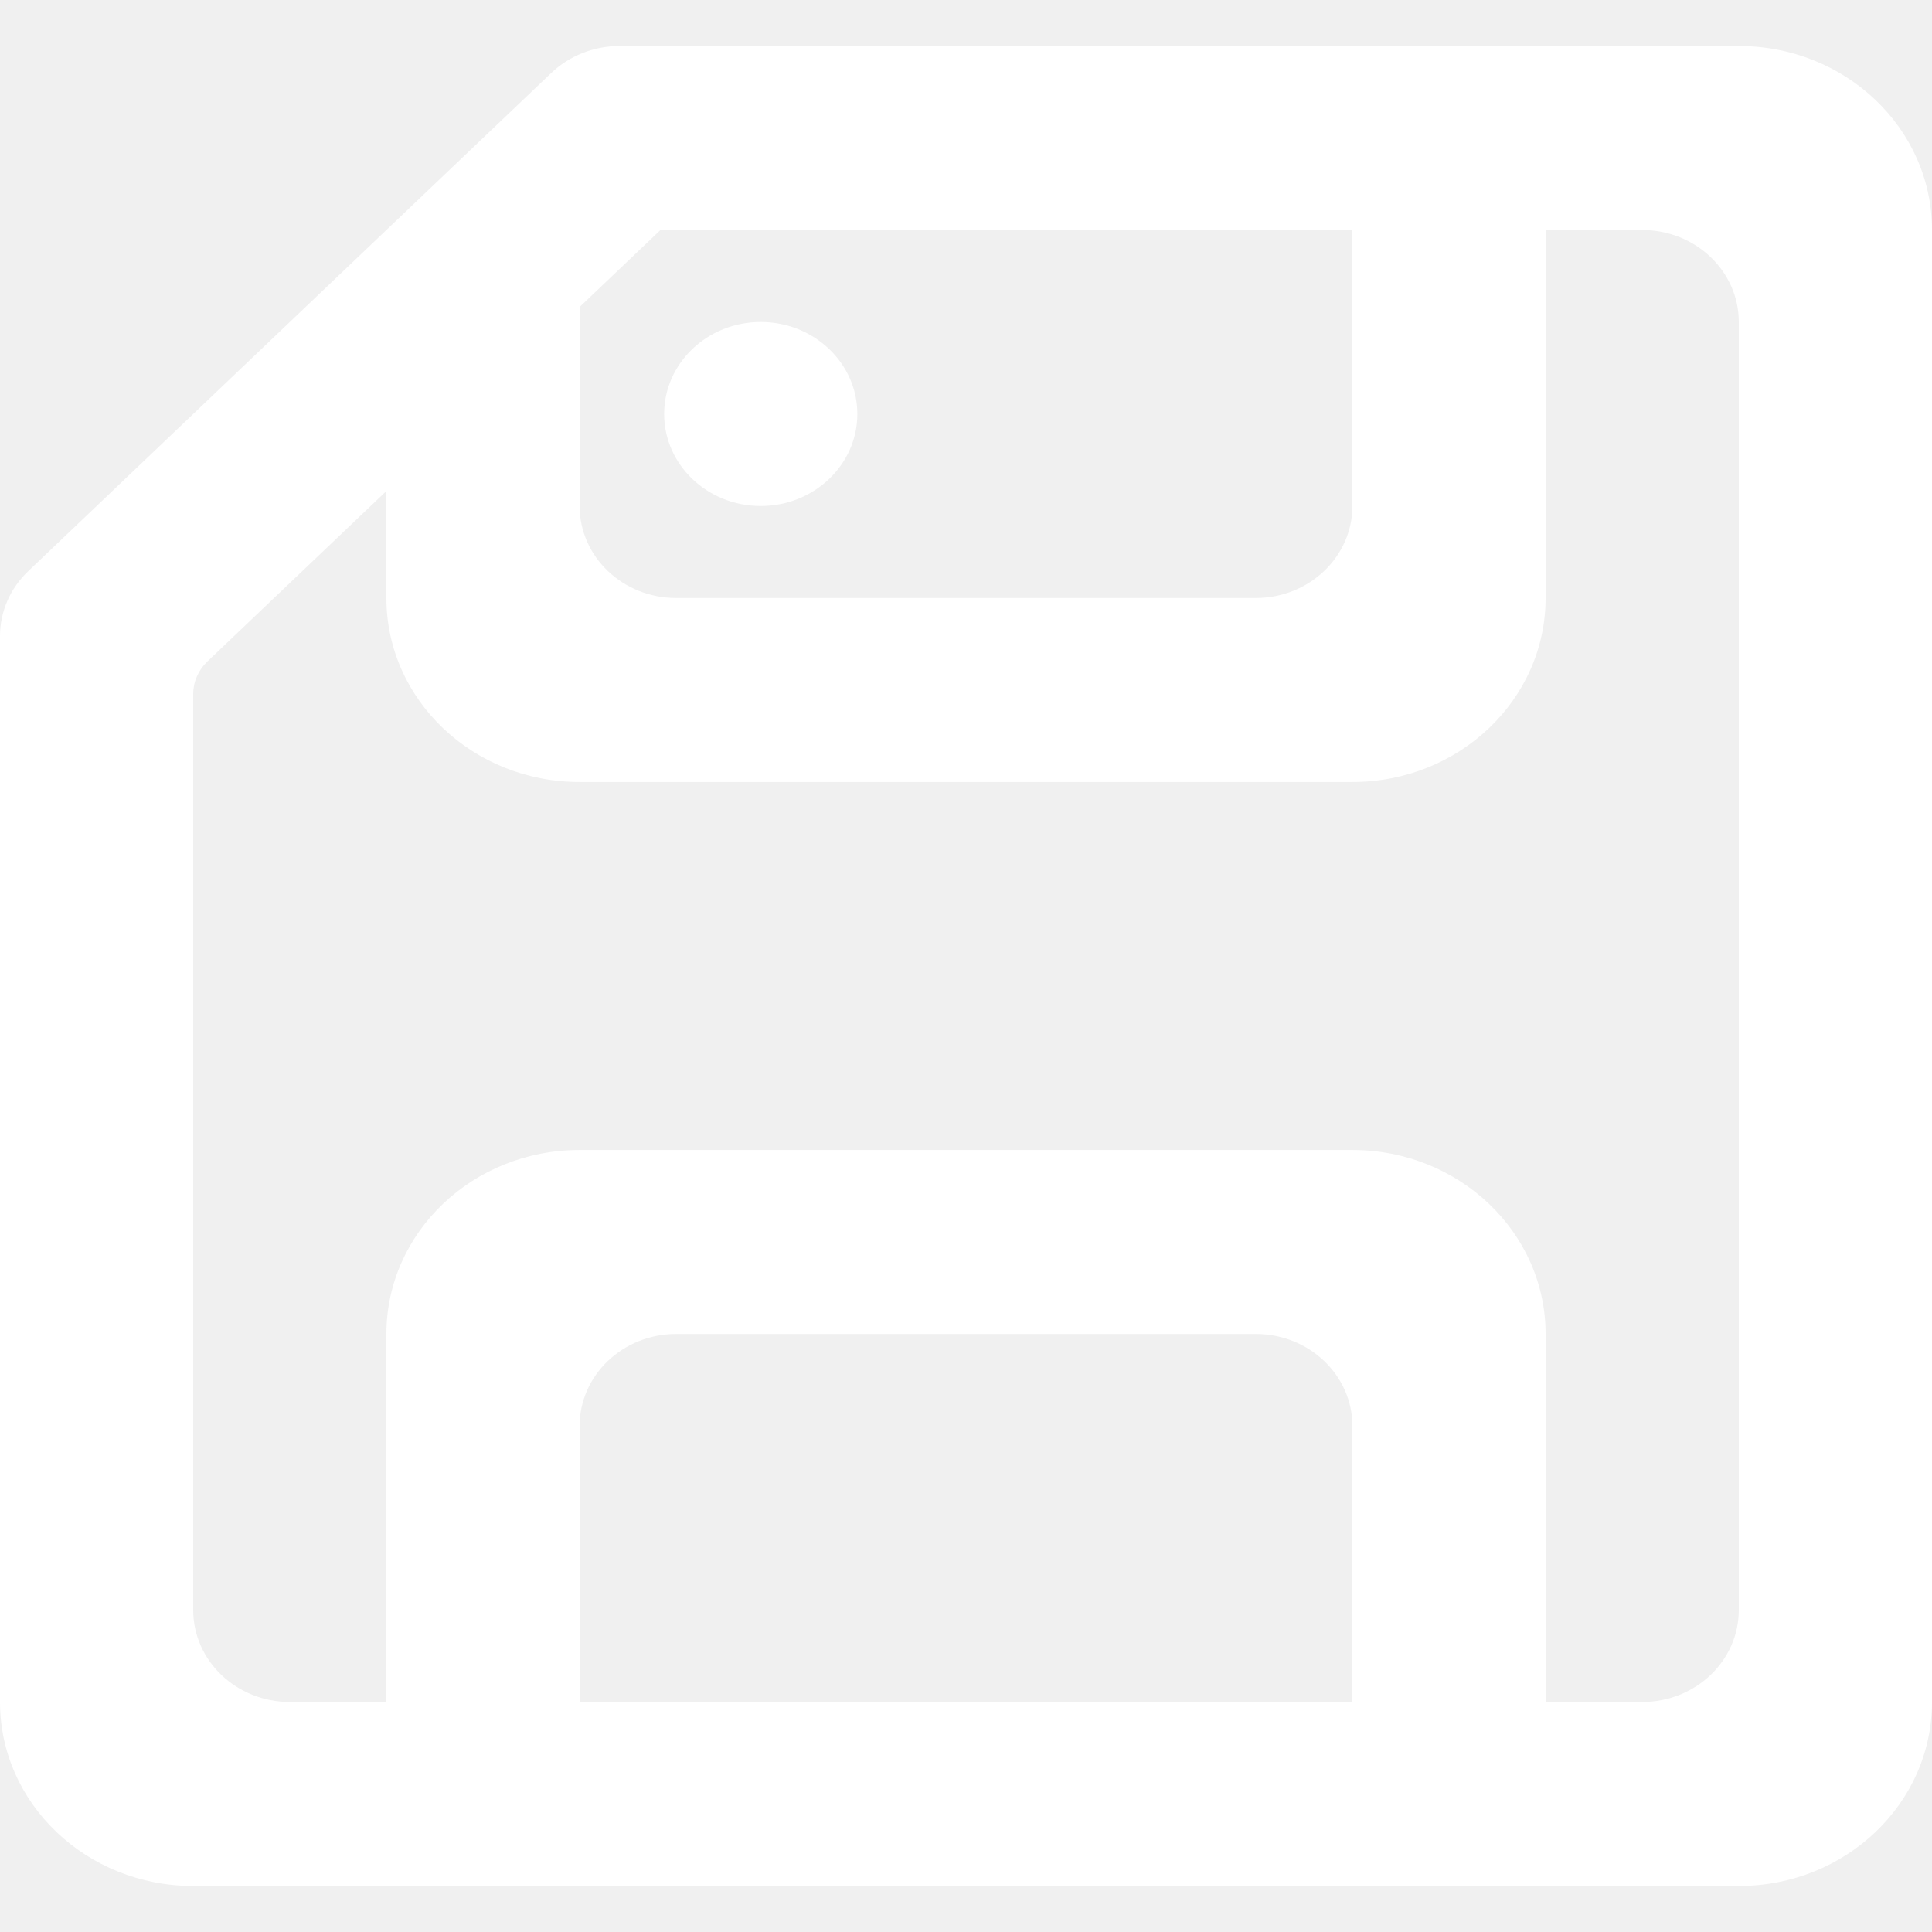
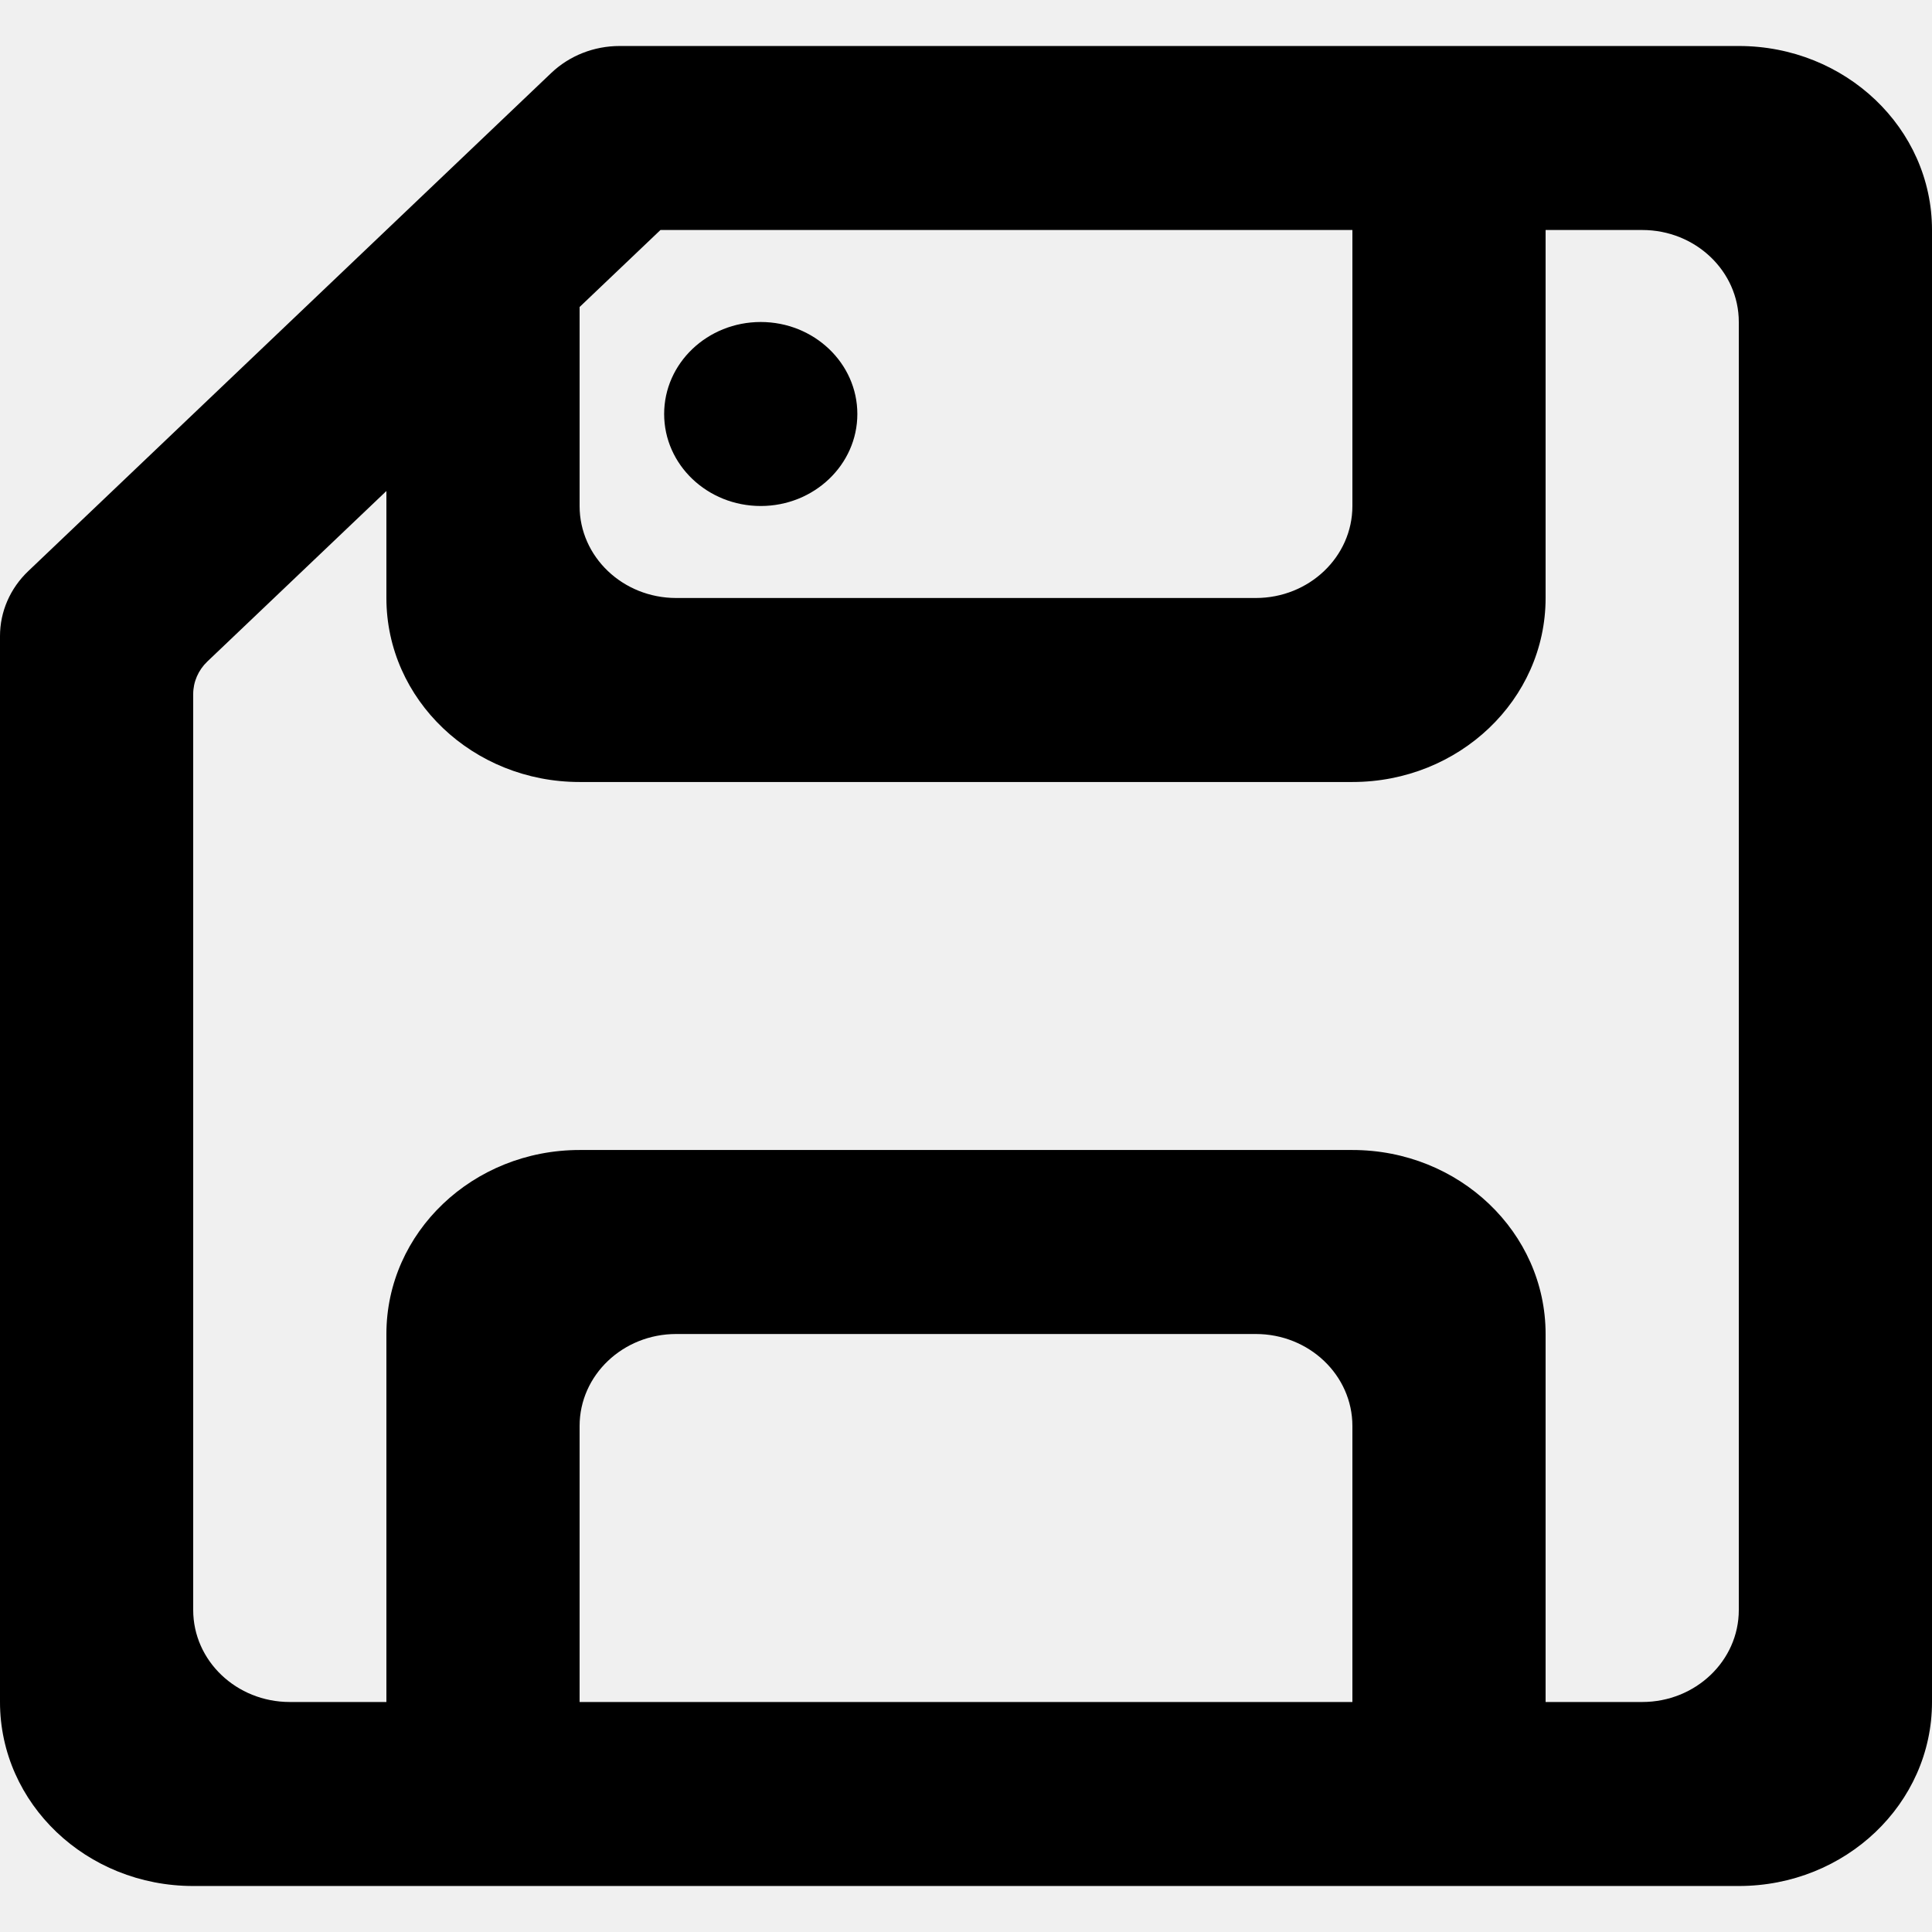
- <svg xmlns="http://www.w3.org/2000/svg" width="800px" height="800px" viewBox="0 -0.5 21 21" version="1.1" fill="#000000">
-   <g id="SVGRepo_bgCarrier" stroke-width="0" />
-   <g id="SVGRepo_tracerCarrier" stroke-linecap="round" stroke-linejoin="round" />
-   <g id="SVGRepo_iconCarrier">
-     <defs> </defs>
-     <g id="Page-1" stroke="none" stroke-width="1" fill="none" fill-rule="evenodd">
-       <g id="Dribbble-Light-Preview" transform="translate(-419, -640)" fill="#ffffff">
-         <g id="icons" transform="translate(56, 160)">
-           <path d="M370.219,484 C370.219,483.448 370.689,483 371.269,483 C371.848,483 372.319,483.448 372.319,484 C372.319,484.552 371.848,485 371.269,485 C370.689,485 370.219,484.552 370.219,484 L370.219,484 Z M381.9,497 C381.9,497.552 381.43,498 380.85,498 L379.8,498 L379.8,494 C379.8,492.895 378.86,492 377.7,492 L369.3,492 C368.14,492 367.2,492.895 367.2,494 L367.2,498 L366.15,498 C365.57,498 365.1,497.552 365.1,497 L365.1,487.044 C365.1,486.911 365.156,486.784 365.253,486.691 L367.2,484.837 L367.2,486 C367.2,487.105 368.14,488 369.3,488 L377.7,488 C378.86,488 379.8,487.105 379.8,486 L379.8,482 L380.85,482 C381.43,482 381.9,482.448 381.9,483 L381.9,497 Z M377.7,498 L369.3,498 L369.3,495 C369.3,494.448 369.77,494 370.35,494 L376.65,494 C377.23,494 377.7,494.448 377.7,495 L377.7,498 Z M369.3,482.837 L370.179,482 L377.7,482 L377.7,485 C377.7,485.552 377.23,486 376.65,486 L370.35,486 C369.77,486 369.3,485.552 369.3,485 L369.3,482.837 Z M381.9,480 L369.735,480 C369.456,480 369.19,480.105 368.992,480.293 L363.308,485.707 C363.11,485.895 363,486.149 363,486.414 L363,498 C363,499.105 363.94,500 365.1,500 L381.9,500 C383.06,500 384,499.105 384,498 L384,482 C384,480.895 383.06,480 381.9,480 L381.9,480 Z" id="save_item-[#1411]"> </path>
-         </g>
+ <svg xmlns="http://www.w3.org/2000/svg" width="800px" height="800px" viewBox="0 -0.5 21 21" version="1.1">
+   <defs>
+ 
+ </defs>
+   <g id="Page-1" stroke="none" stroke-width="1" fill="none" fill-rule="evenodd">
+     <g id="Dribbble-Light-Preview" transform="translate(-419, -640)" fill="#000000">
+       <g id="icons" transform="translate(56, 160)">
+         <path d="M370.219,484 C370.219,483.448 370.689,483 371.269,483 C371.848,483 372.319,483.448 372.319,484 C372.319,484.552 371.848,485 371.269,485 C370.689,485 370.219,484.552 370.219,484 L370.219,484 Z M381.9,497 C381.9,497.552 381.43,498 380.85,498 L379.8,498 L379.8,494 C379.8,492.895 378.86,492 377.7,492 L369.3,492 C368.14,492 367.2,492.895 367.2,494 L367.2,498 L366.15,498 C365.57,498 365.1,497.552 365.1,497 L365.1,487.044 C365.1,486.911 365.156,486.784 365.253,486.691 L367.2,484.837 L367.2,486 C367.2,487.105 368.14,488 369.3,488 L377.7,488 C378.86,488 379.8,487.105 379.8,486 L379.8,482 L380.85,482 C381.43,482 381.9,482.448 381.9,483 L381.9,497 Z M377.7,498 L369.3,498 L369.3,495 C369.3,494.448 369.77,494 370.35,494 L376.65,494 C377.23,494 377.7,494.448 377.7,495 L377.7,498 Z M369.3,482.837 L370.179,482 L377.7,482 L377.7,485 C377.7,485.552 377.23,486 376.65,486 L370.35,486 C369.77,486 369.3,485.552 369.3,485 L369.3,482.837 Z M381.9,480 L369.735,480 C369.456,480 369.19,480.105 368.992,480.293 L363.308,485.707 C363.11,485.895 363,486.149 363,486.414 L363,498 C363,499.105 363.94,500 365.1,500 L381.9,500 C383.06,500 384,499.105 384,498 L384,482 C384,480.895 383.06,480 381.9,480 L381.9,480 Z" id="save_item-[#1411]">
+ 
+ </path>
      </g>
    </g>
  </g>
</svg>
